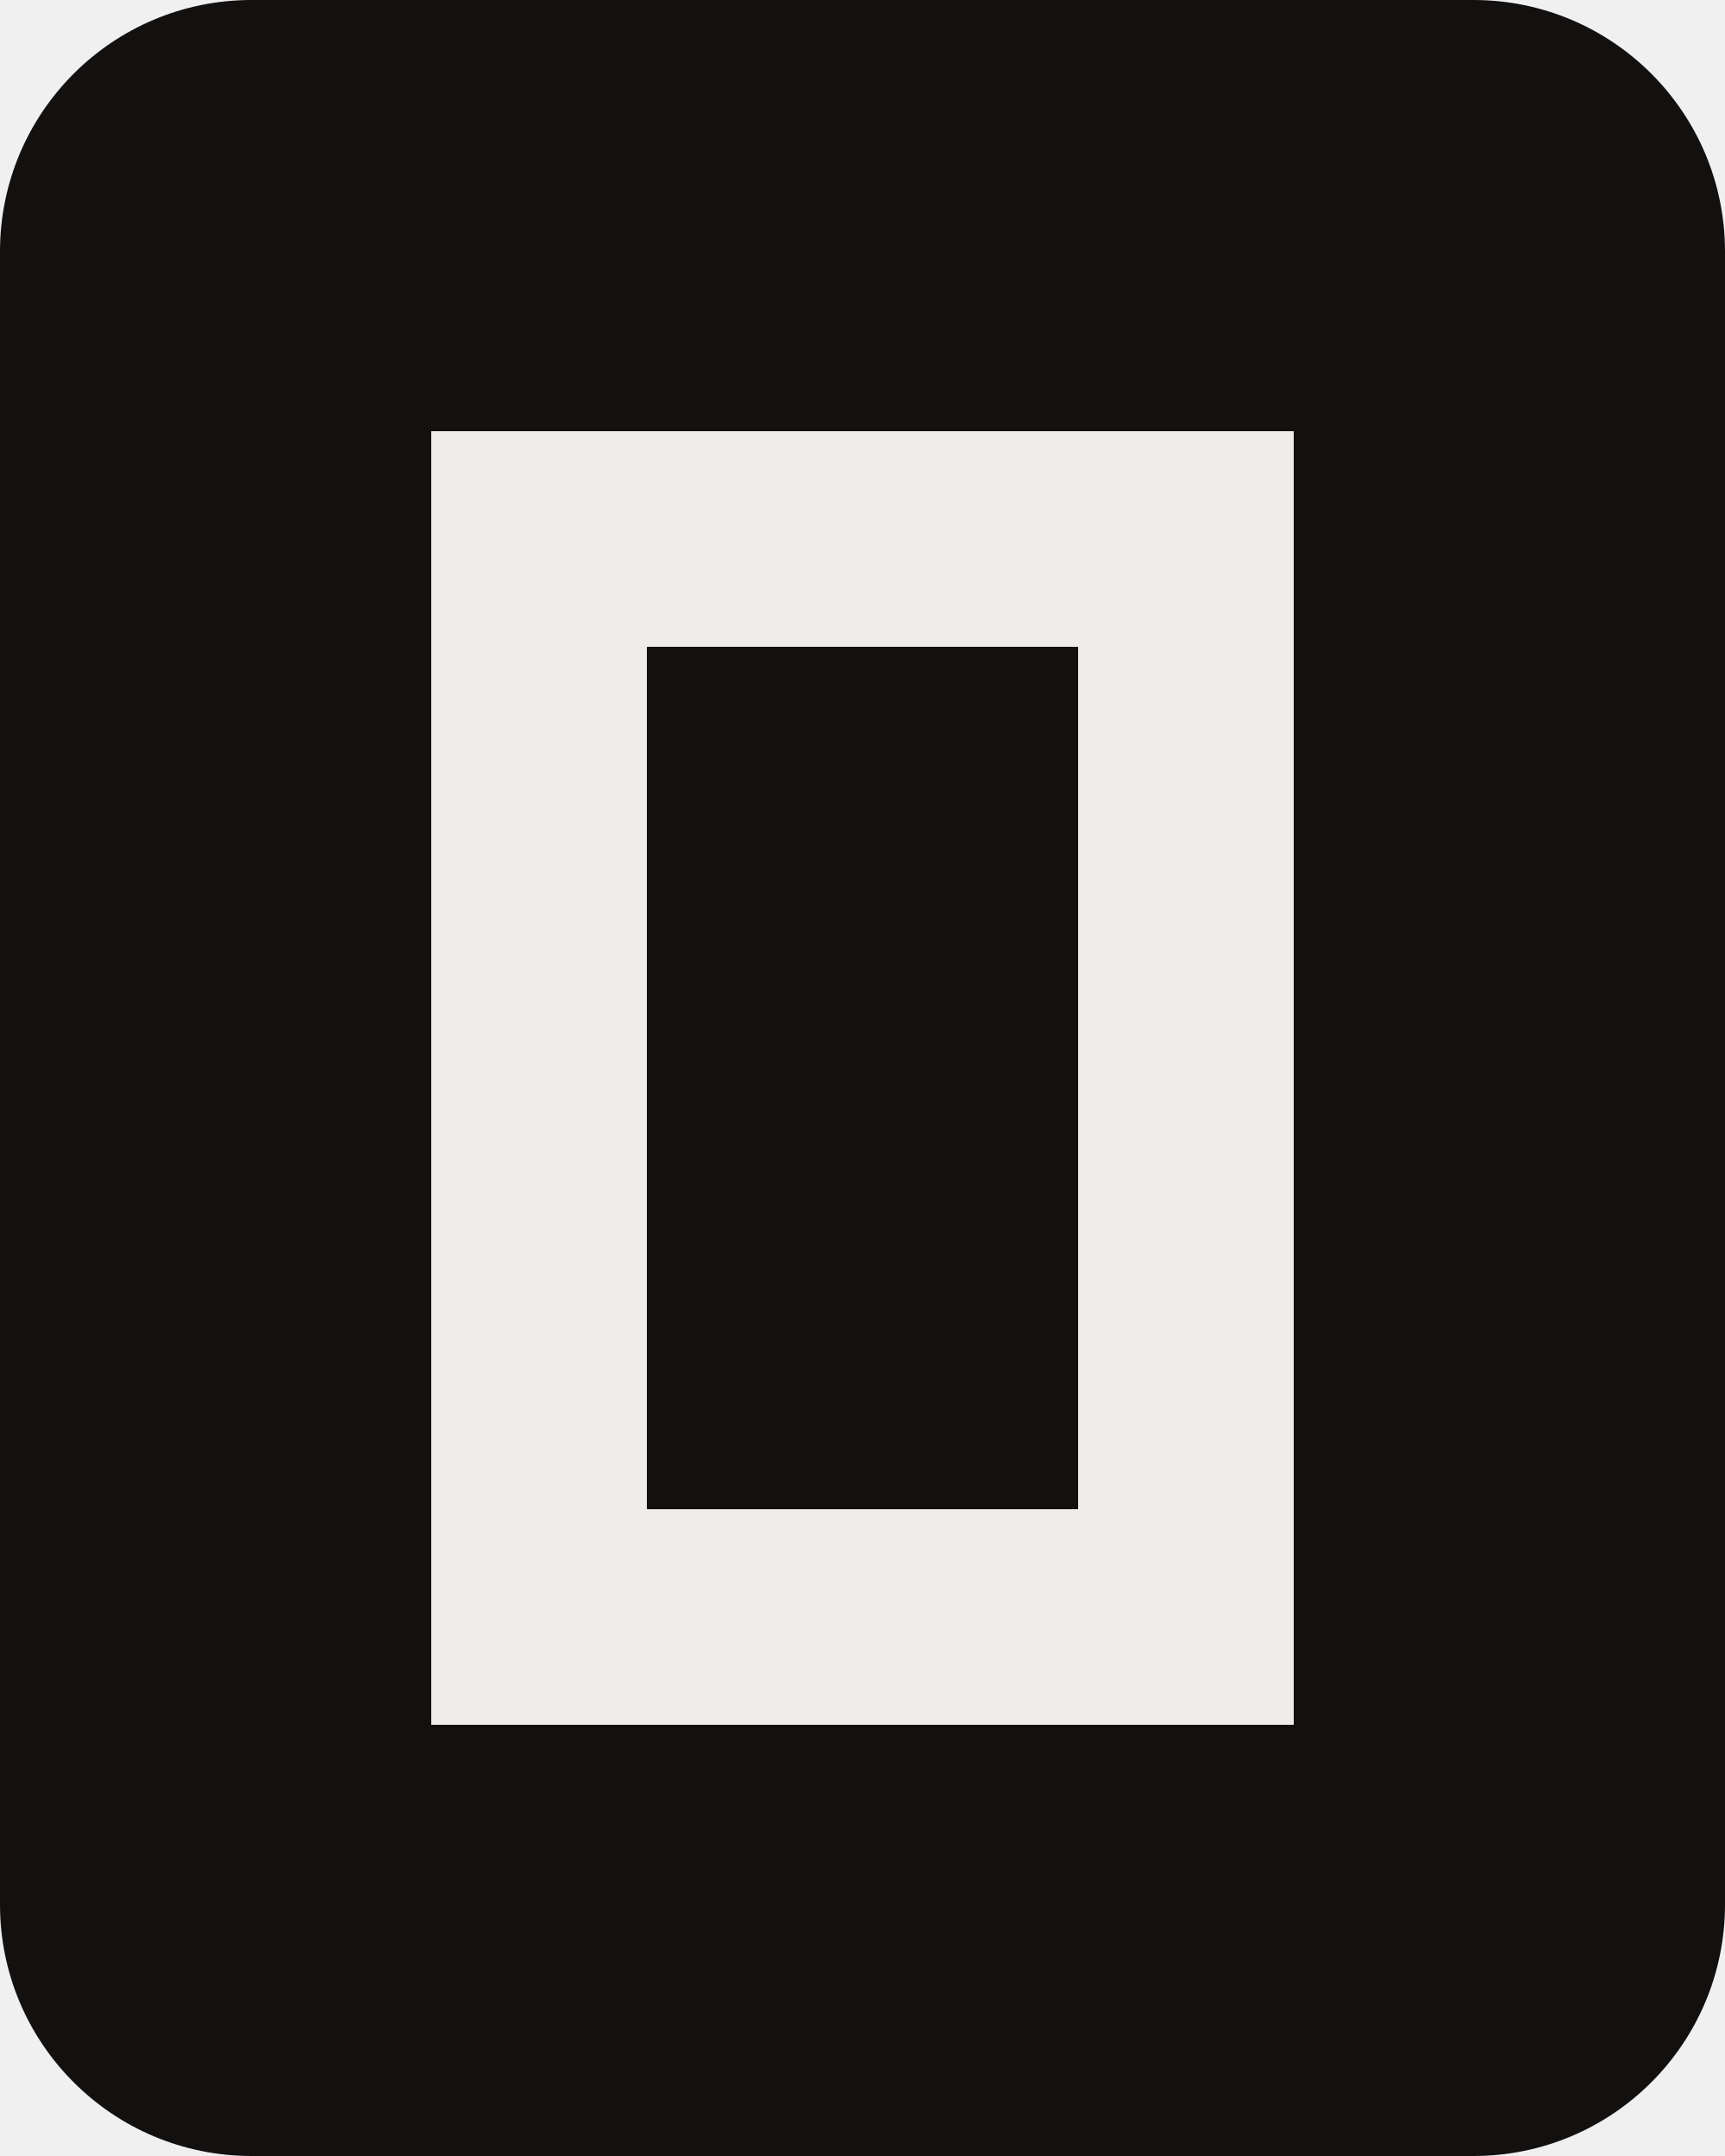
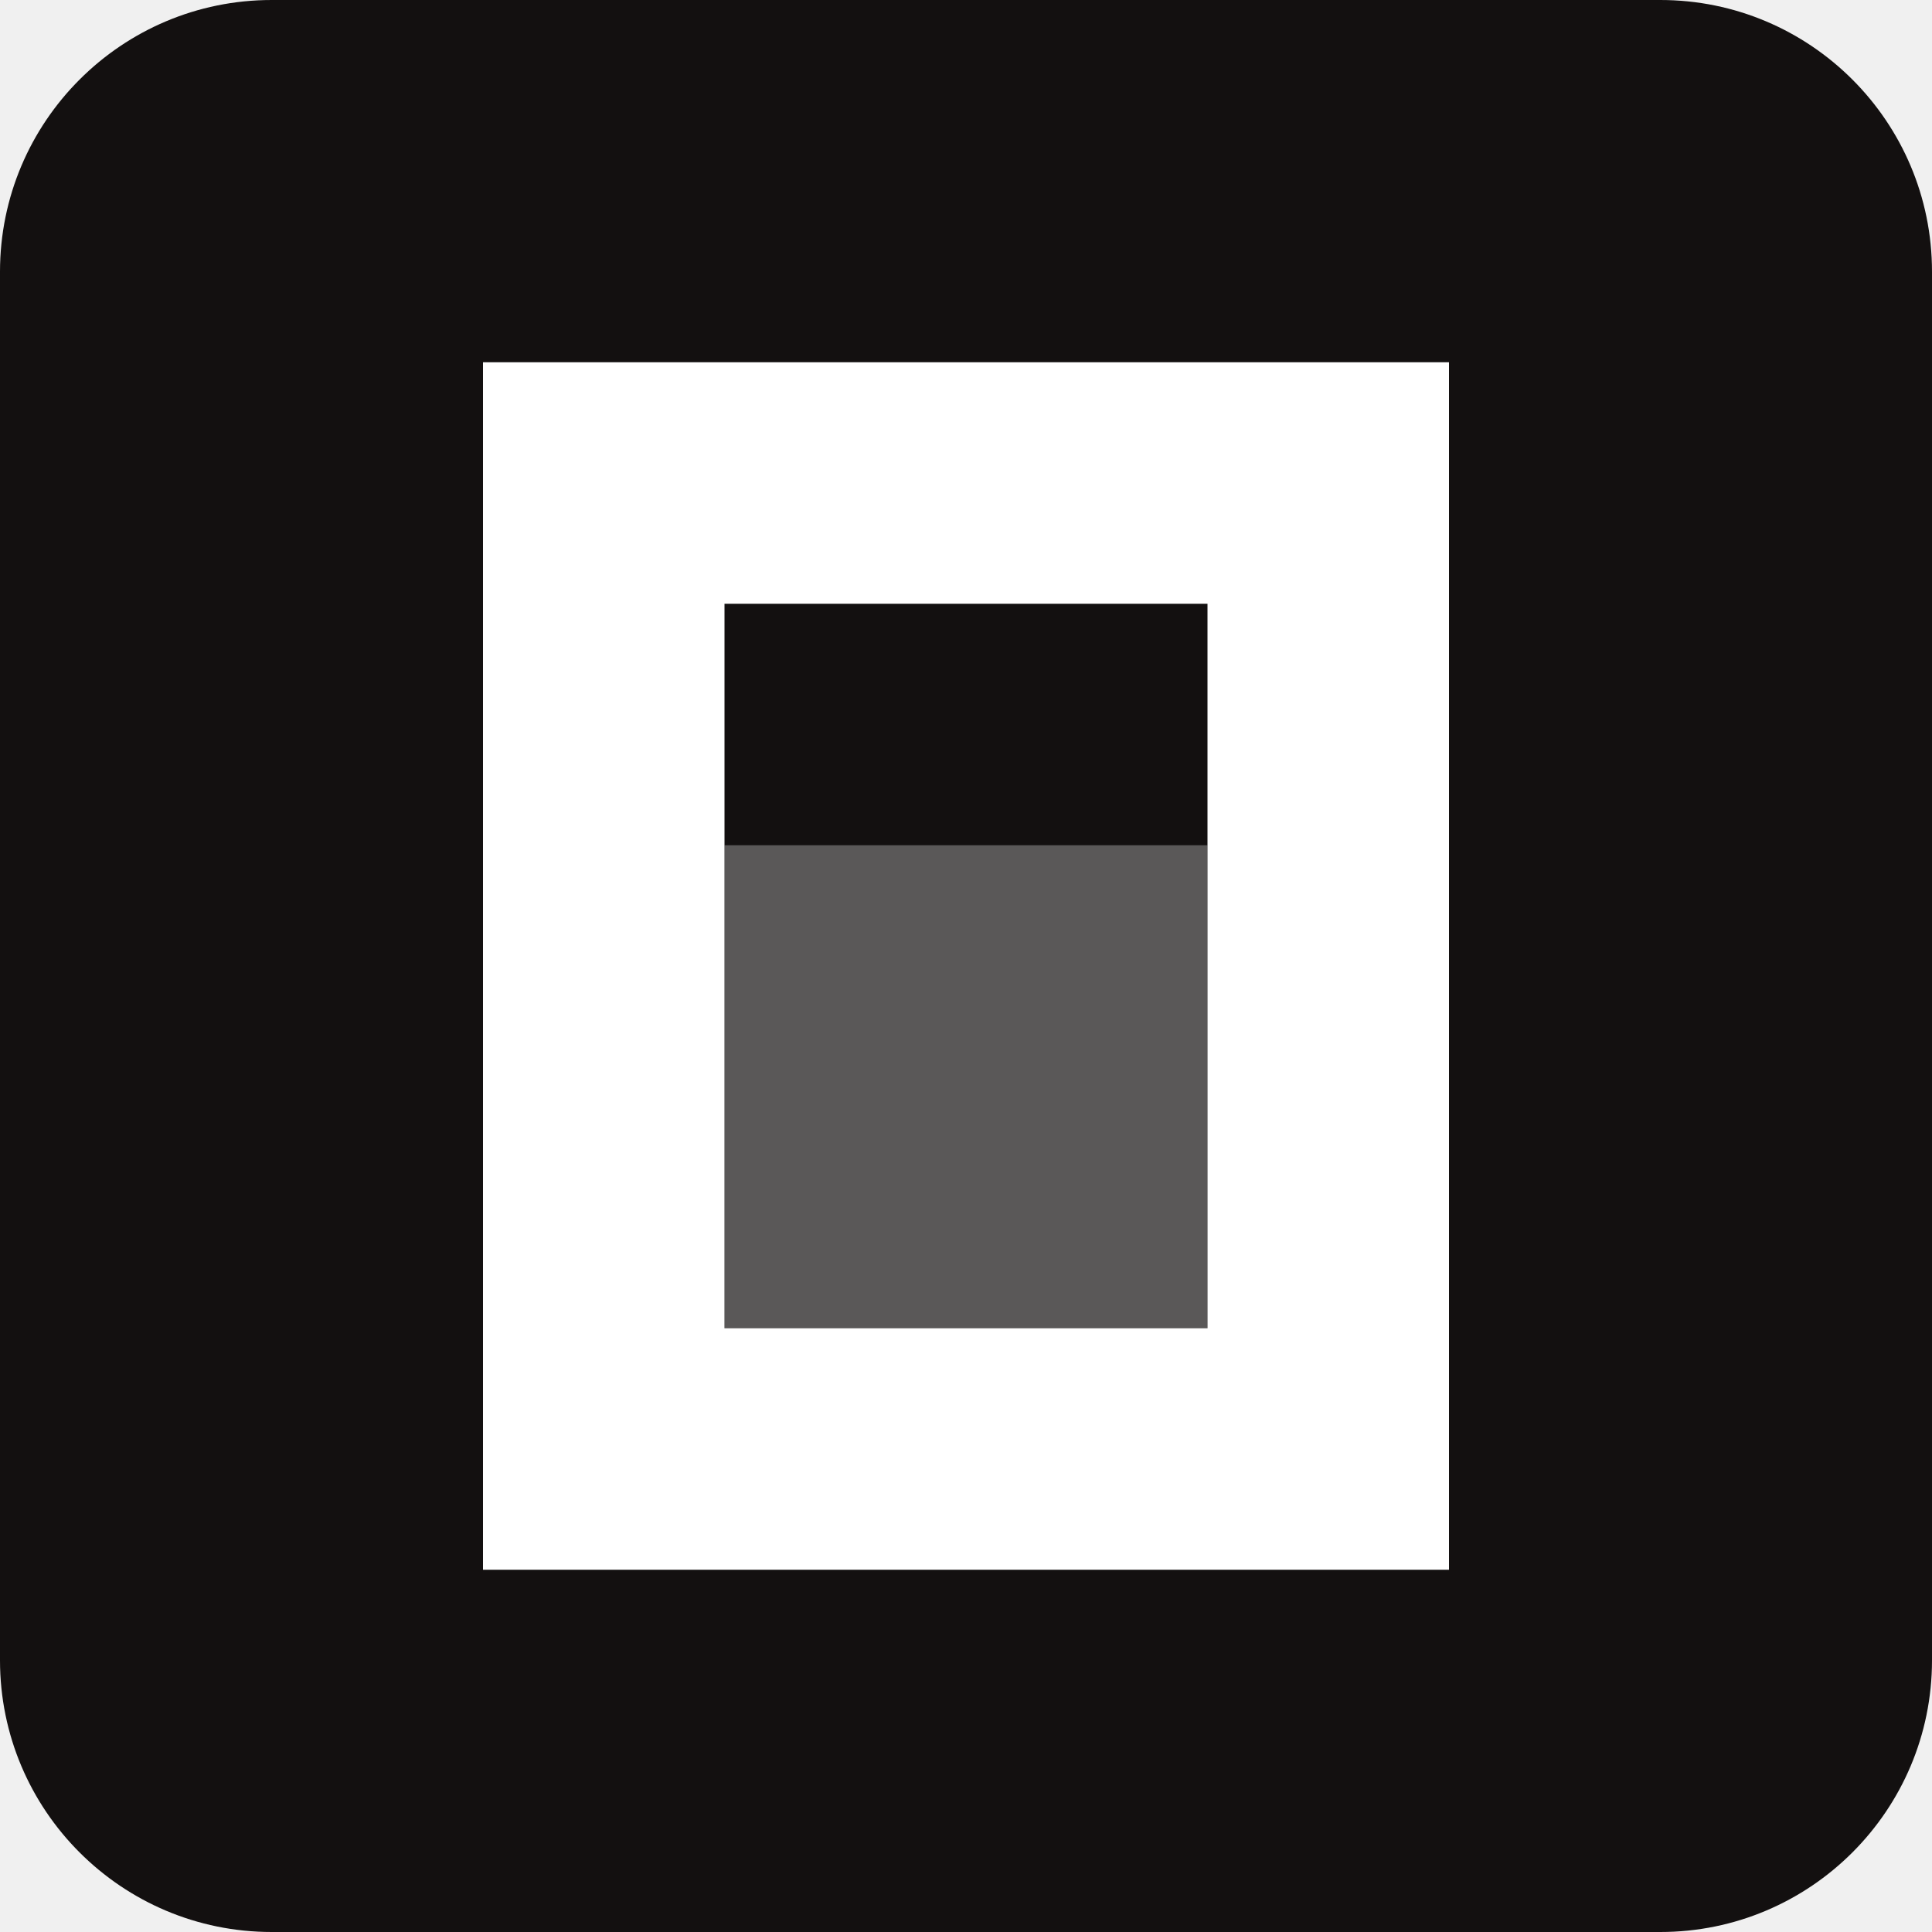
- <svg xmlns="http://www.w3.org/2000/svg" viewBox="0 0 96 120" width="96" height="120">
-   <rect width="96" height="120" rx="14" fill="#131010" />
-   <path fill="#f1ecec" fill-rule="evenodd" d="M24 24h48v72H24zM36 36h24v48H36z" />
+ <svg xmlns="http://www.w3.org/2000/svg" viewBox="0 0 512 512" width="96" height="96" fill="none">
+   <rect width="512" height="512" rx="72" fill="#131010" />
+   <path d="M320 224V352H192V224H320Z" fill="#5A5858" />
+   <path fill-rule="evenodd" clip-rule="evenodd" d="M384 416H128V96H384V416ZM320 160H192V352H320V160Z" fill="#FFFFFF" />
</svg>
